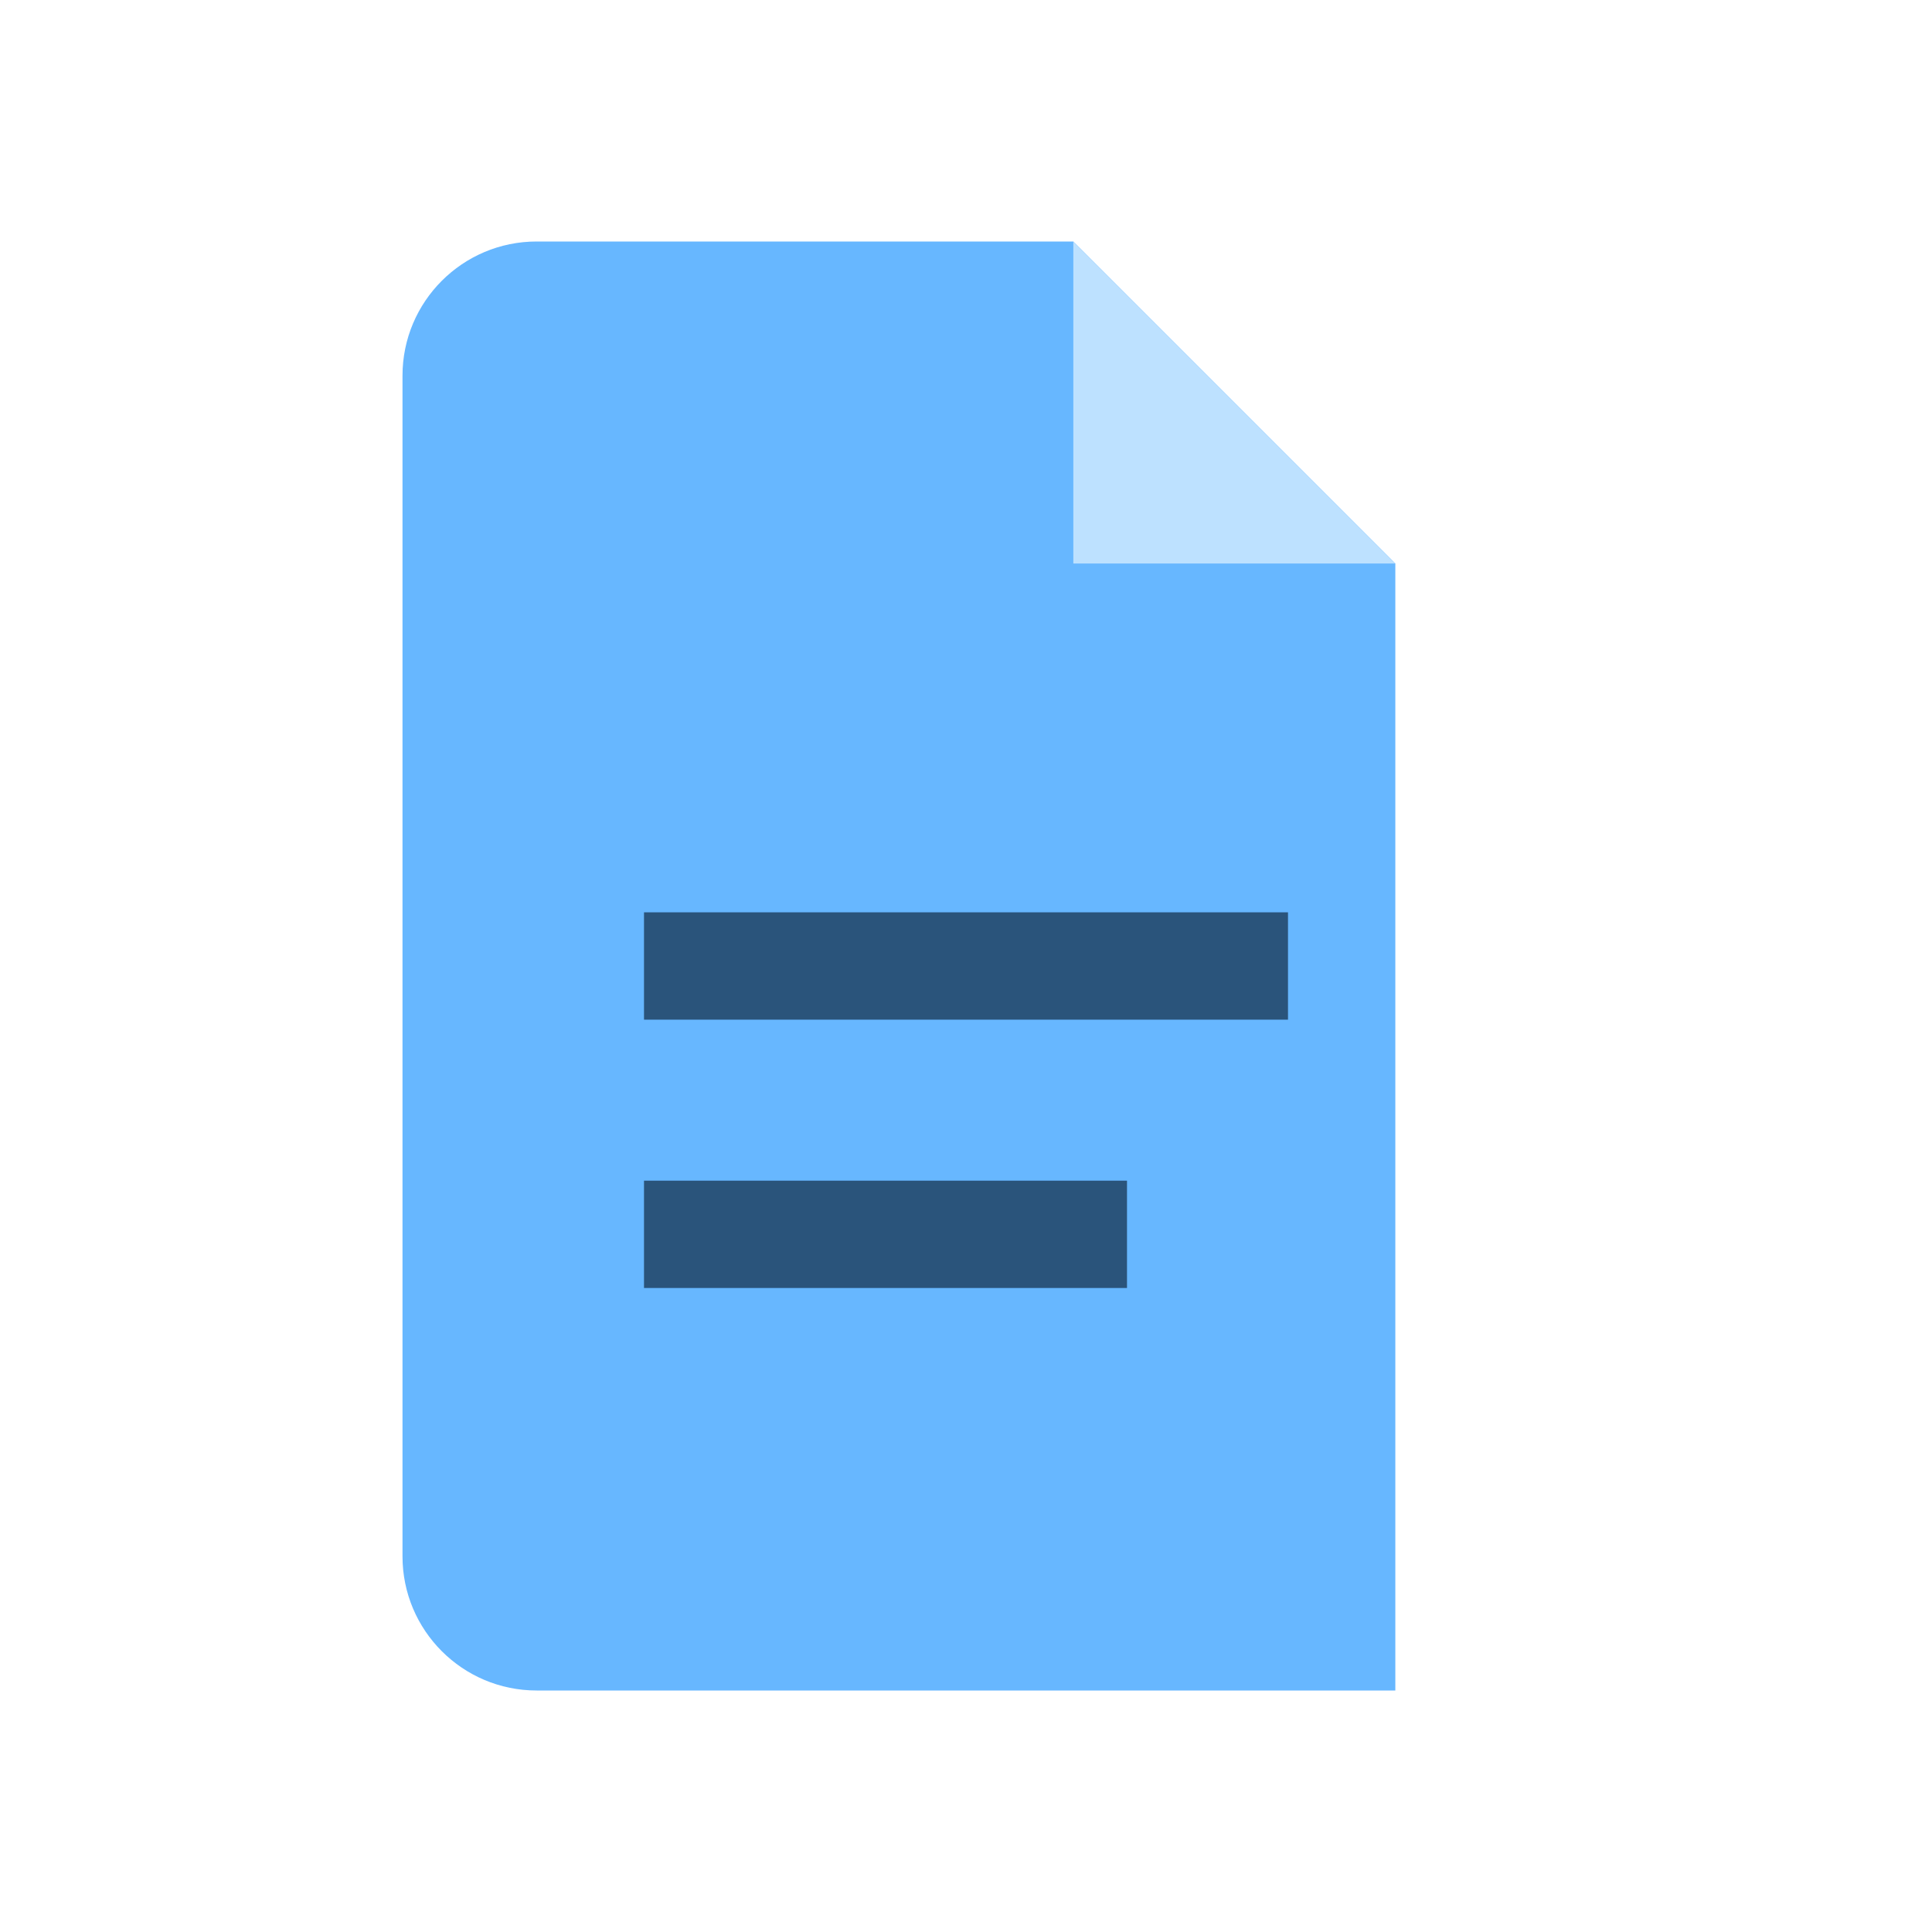
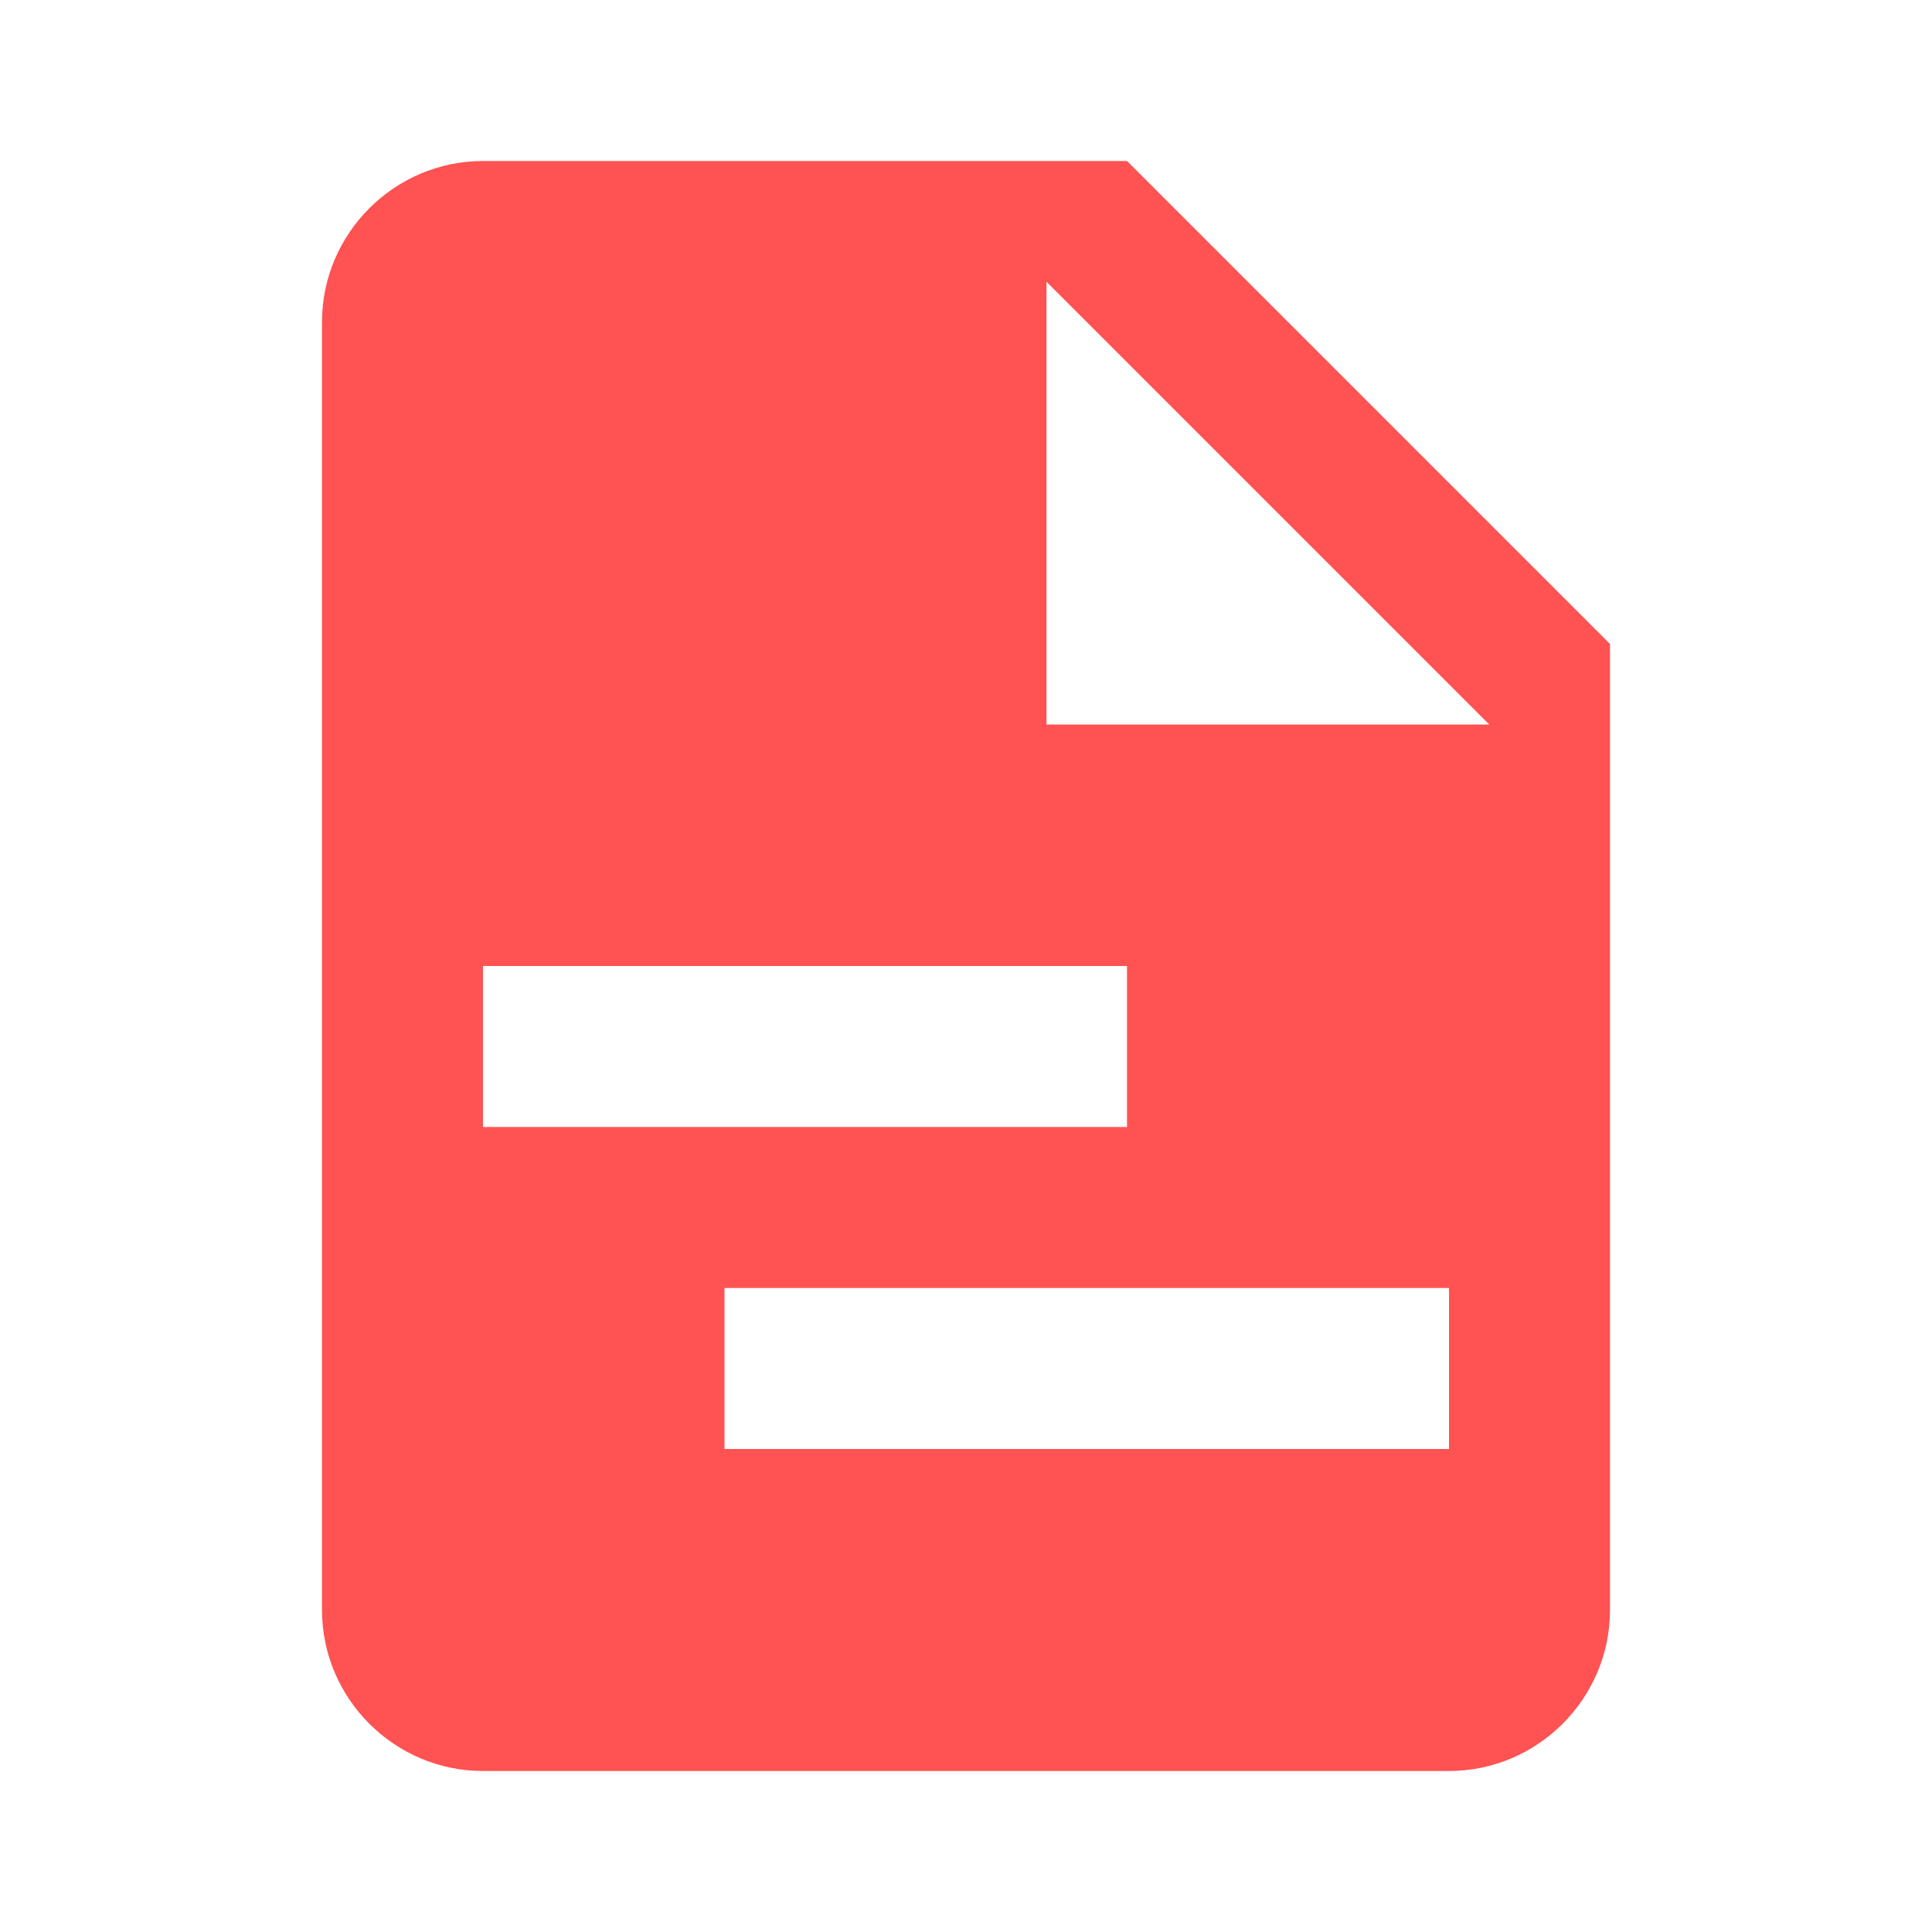
- <svg xmlns="http://www.w3.org/2000/svg" viewBox="0 0 36 36">
-   <path d="M10 4.5h10l6 6V31.5H10A2.5 2.5 0 0 1 7.5 29V7A2.5 2.5 0 0 1 10 4.5z" fill="#67b7ff" />
-   <path d="M20 4.5v6h6" fill="#bde1ff" />
-   <path d="M12 17h12v2H12zm0 5h9v2h-9z" fill="#0f2a43" opacity="0.7" />
+ <svg xmlns="http://www.w3.org/2000/svg" viewBox="0 0 24 24">
+   <path fill="#ff5252" d="M13 9h5.5L13 3.5zM6 2h8l6 6v12c0 1.1-.9 2-2 2H6c-1.1 0-2-.9-2-2V4c0-1.1.9-2 2-2m12 16v-2H9v2zm-4-4v-2H6v2z" />
</svg>
